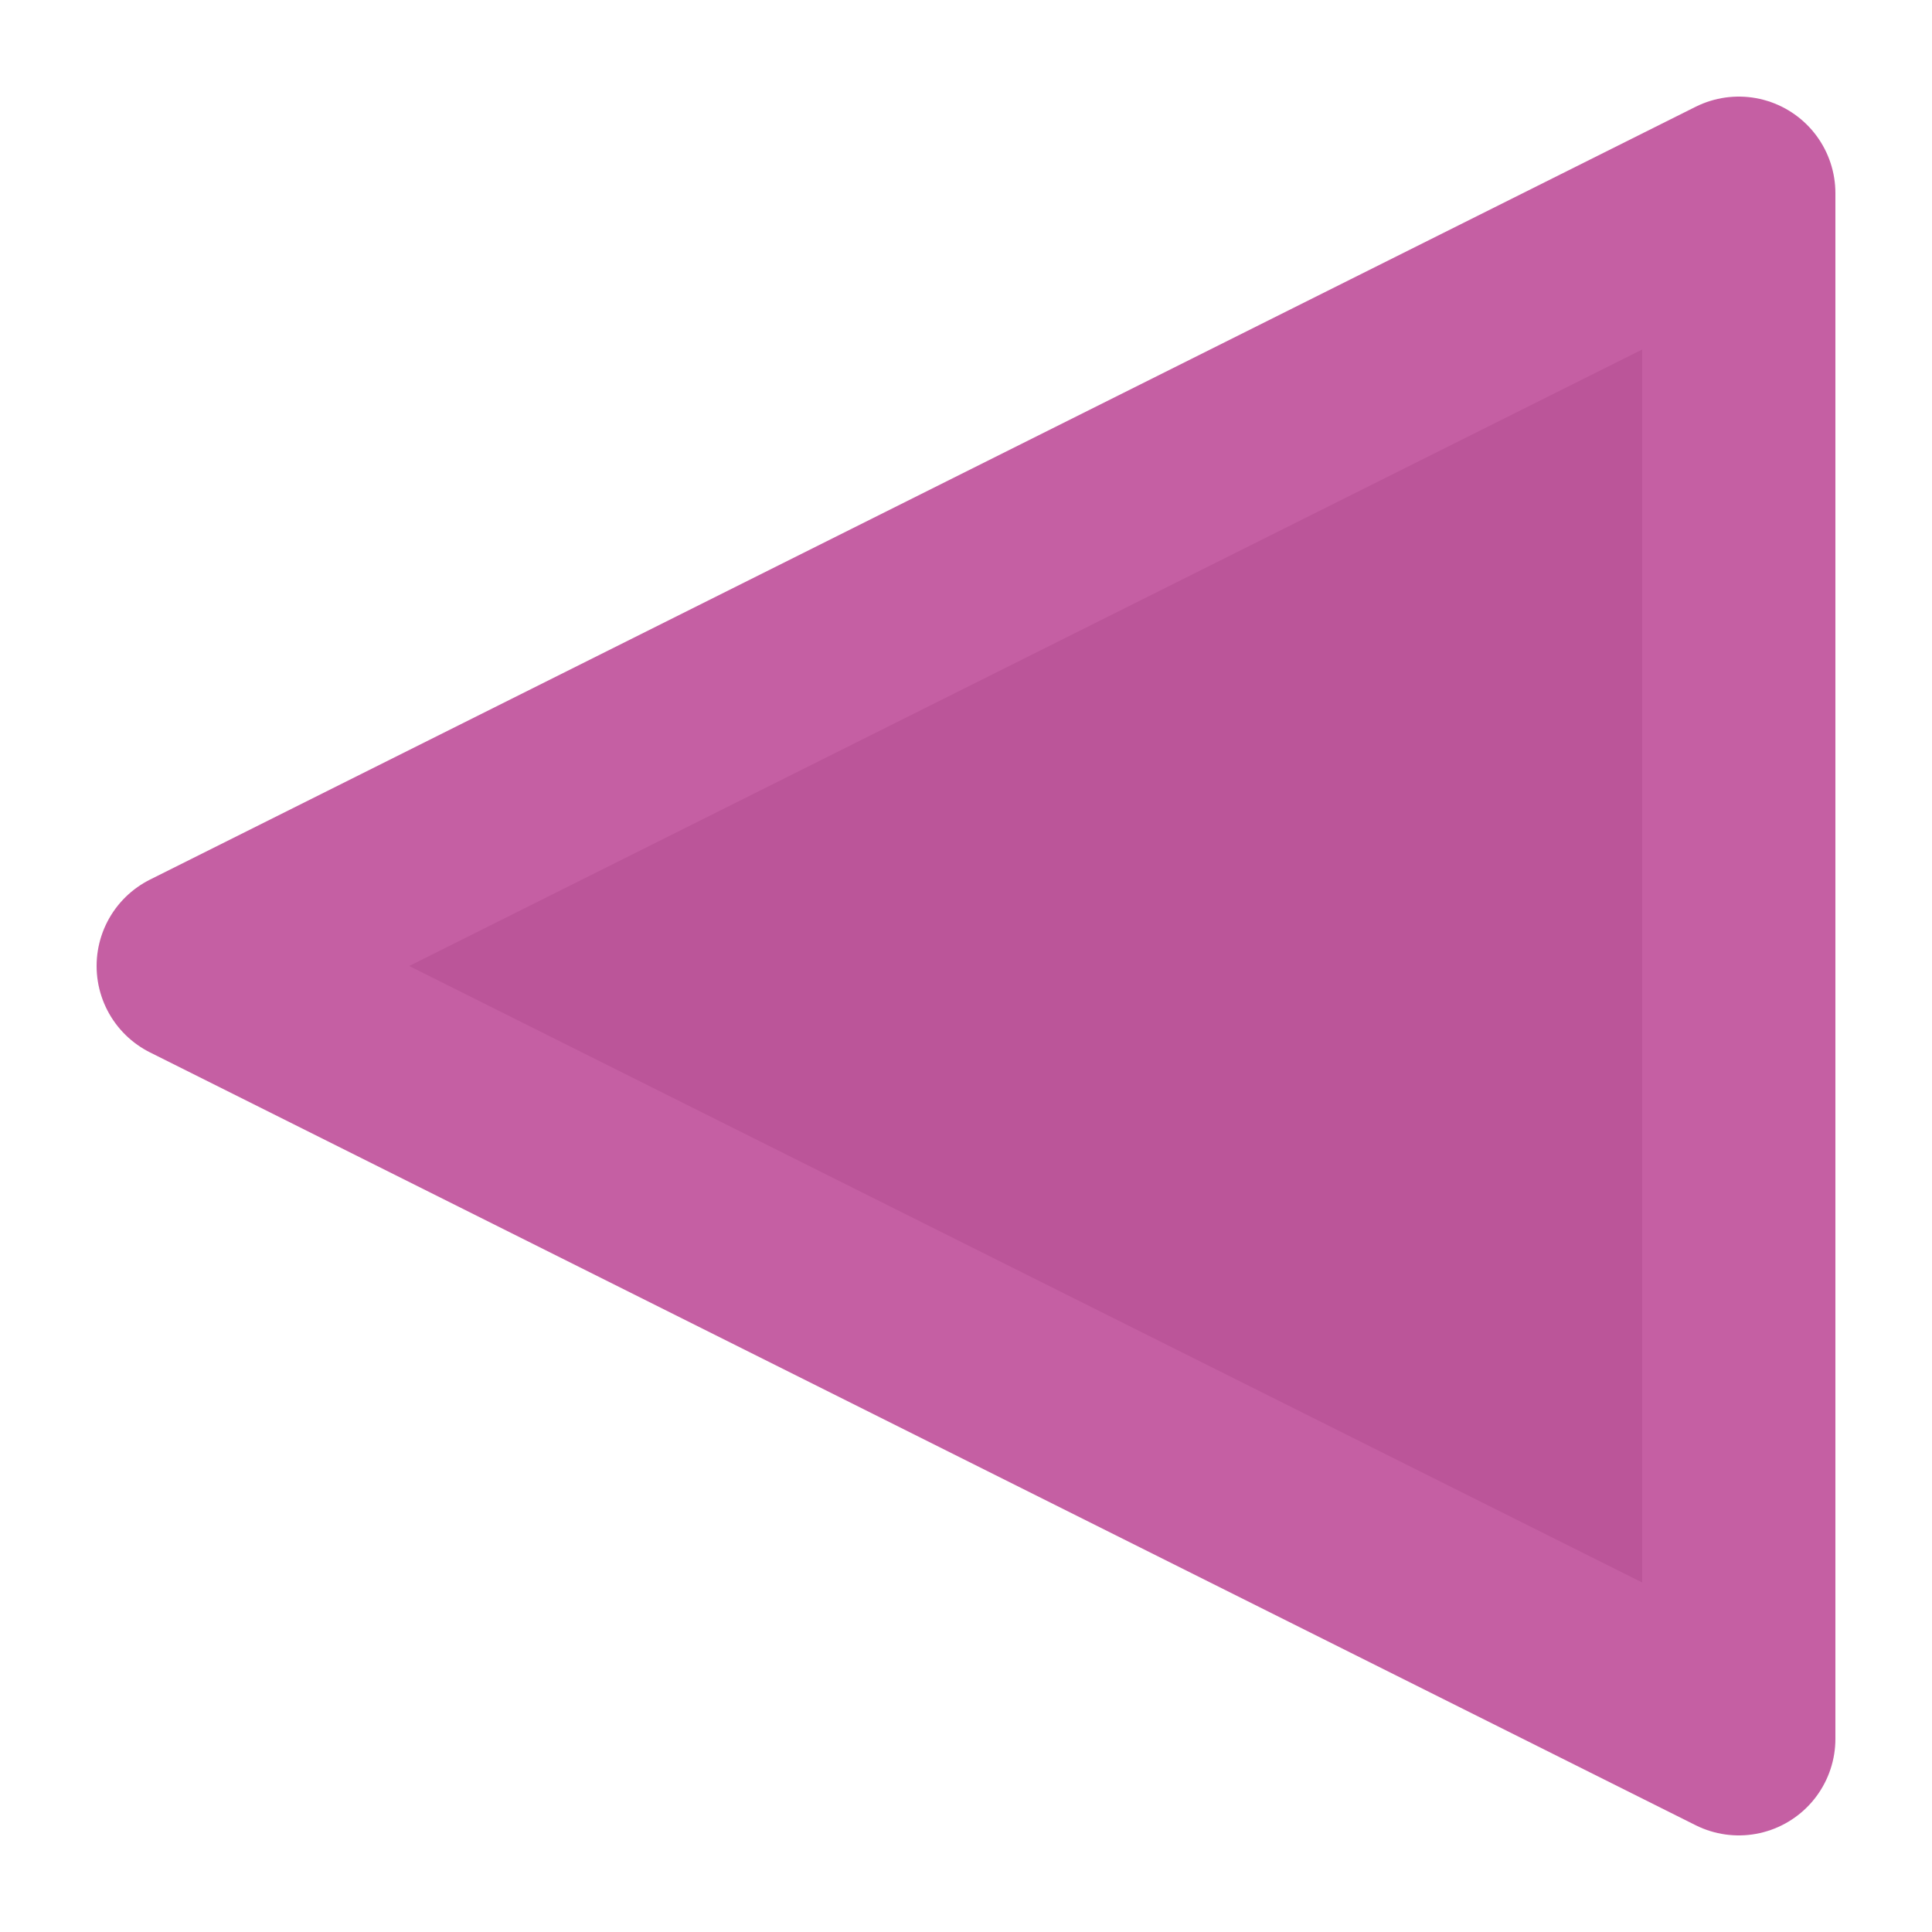
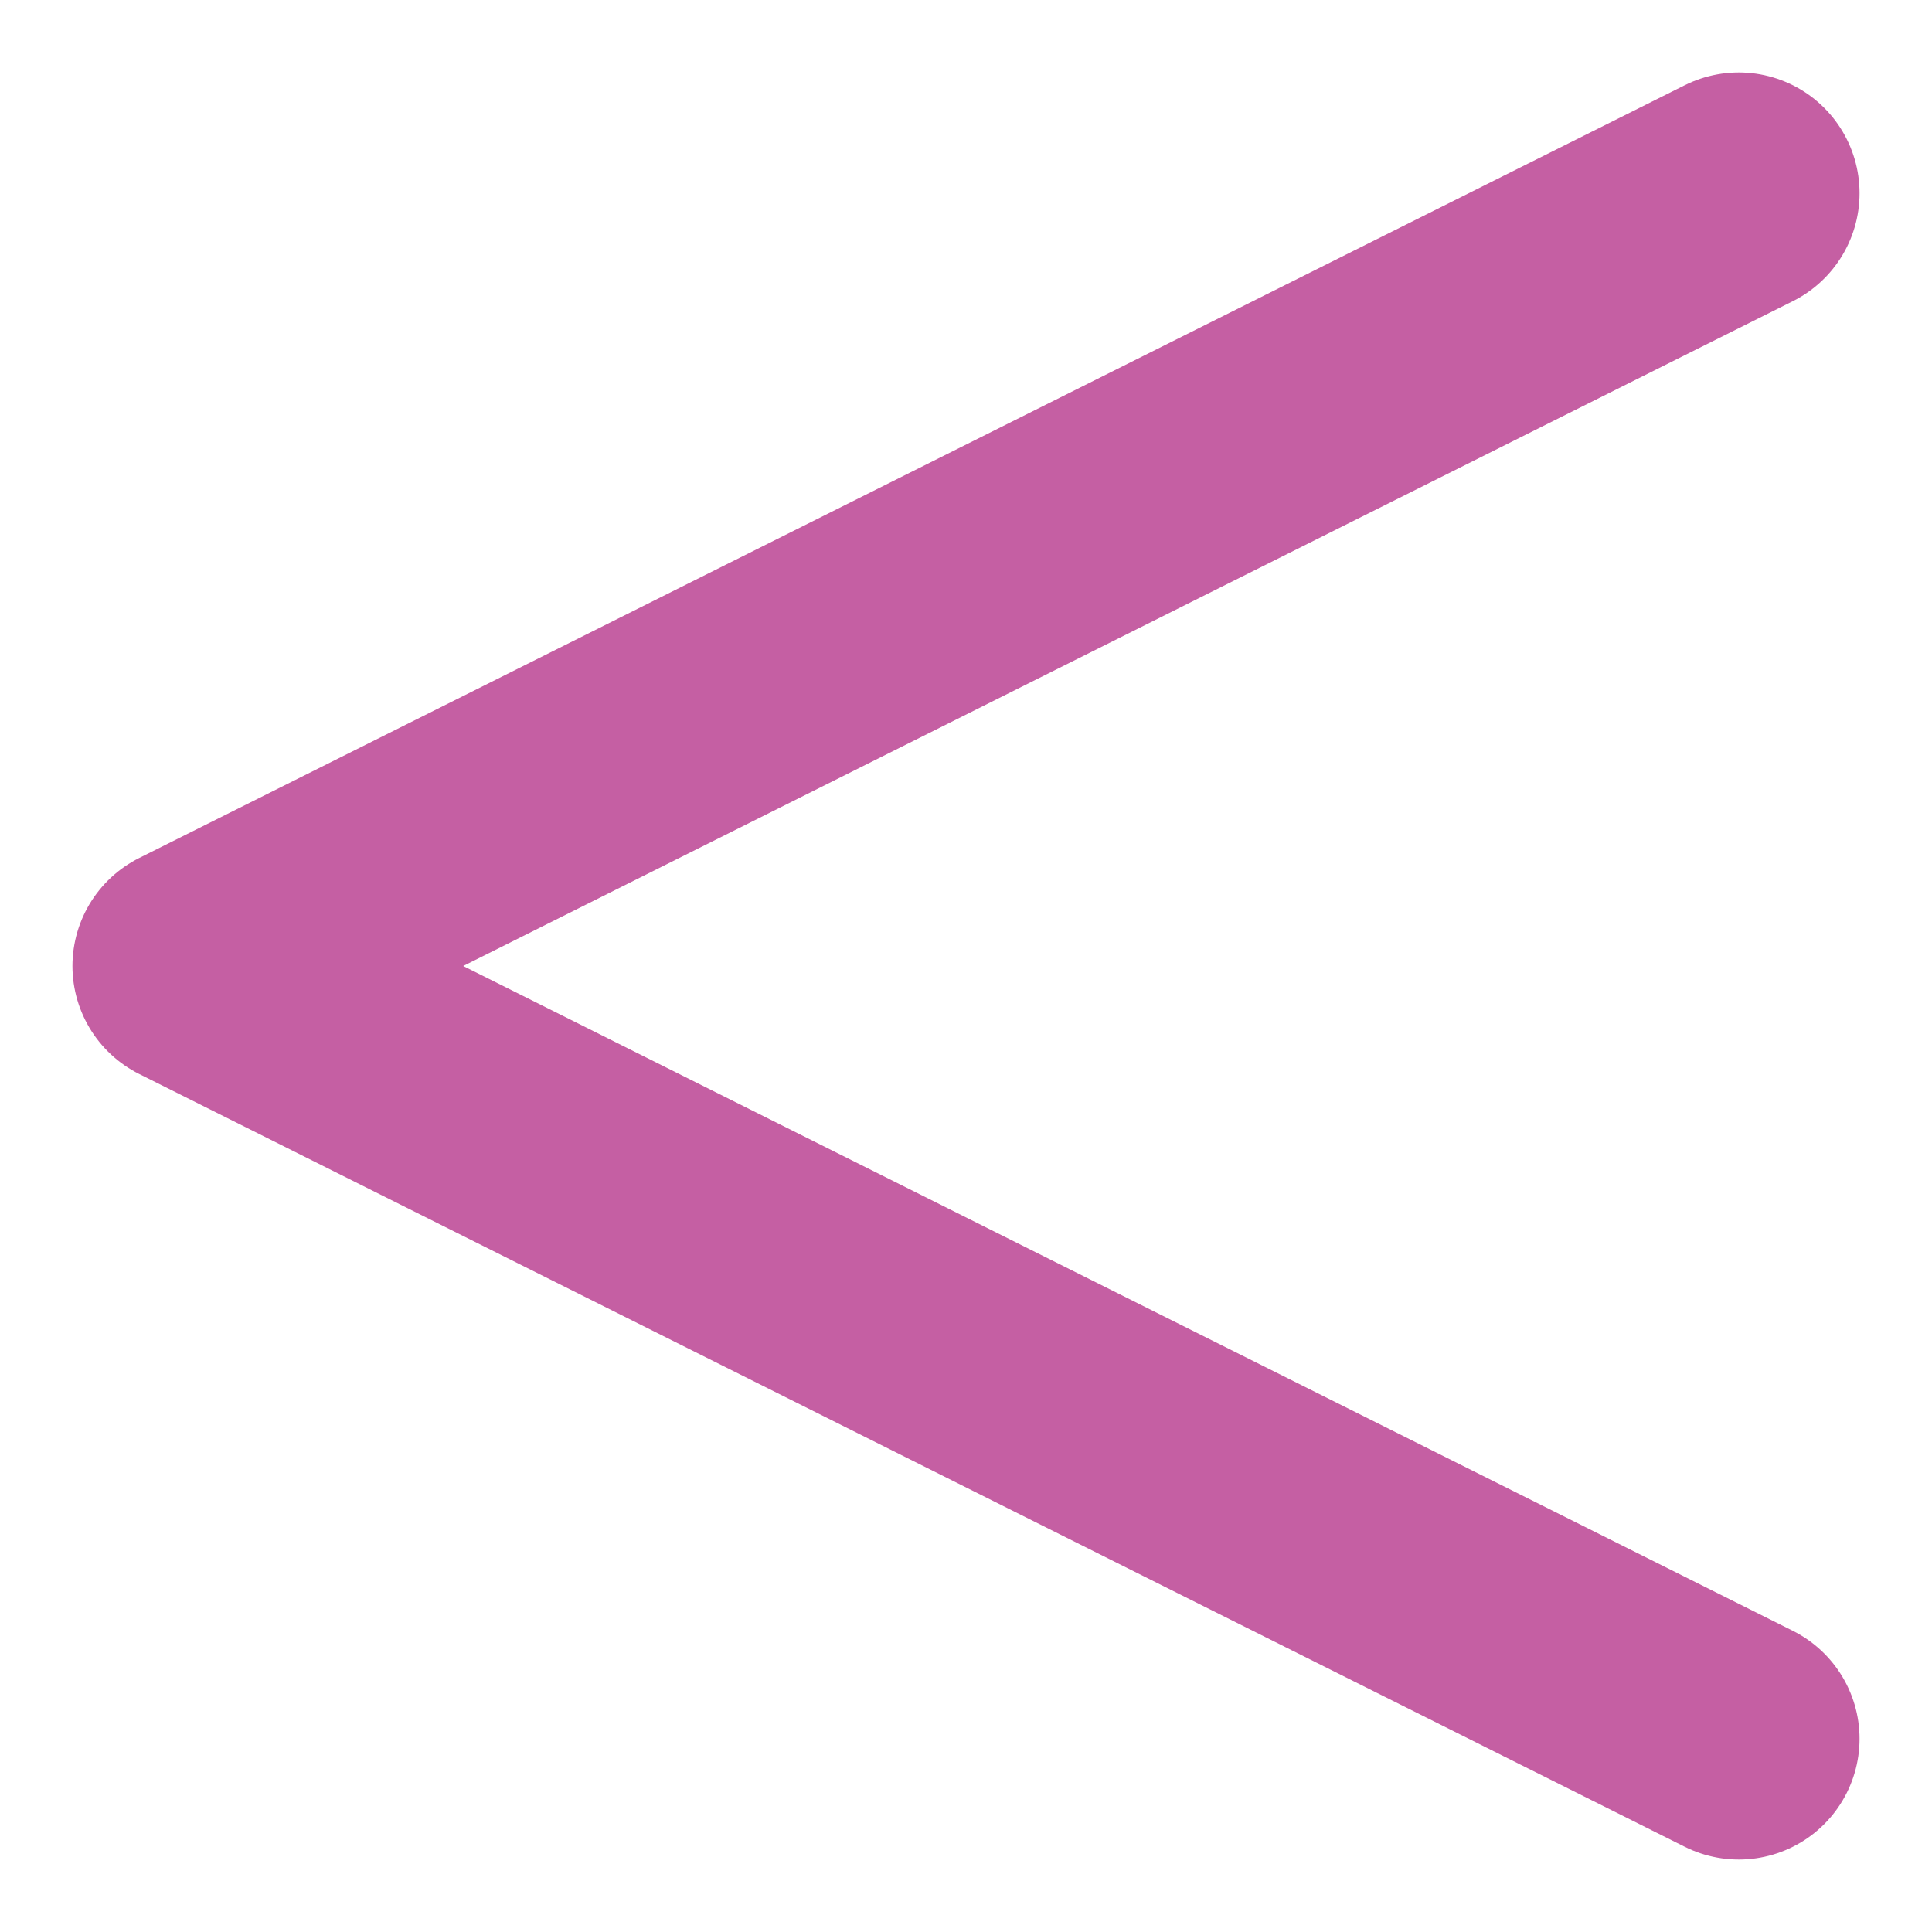
<svg xmlns="http://www.w3.org/2000/svg" version="1.1" width="20" height="20">
-   <g fill="rgb(187, 85, 153)" stroke="rgb(197, 95, 163)" stroke-linejoin="round" stroke-width="2">
-     <polygon points="2,10 18,2 18,18" />
+   <g fill="none" stroke="rgb(197, 95, 163)" stroke-linecap="round" stroke-linejoin="round" stroke-width="2.5">
+     <path d="M18,2 L2,10 L18,18" />
  </g>
</svg>
